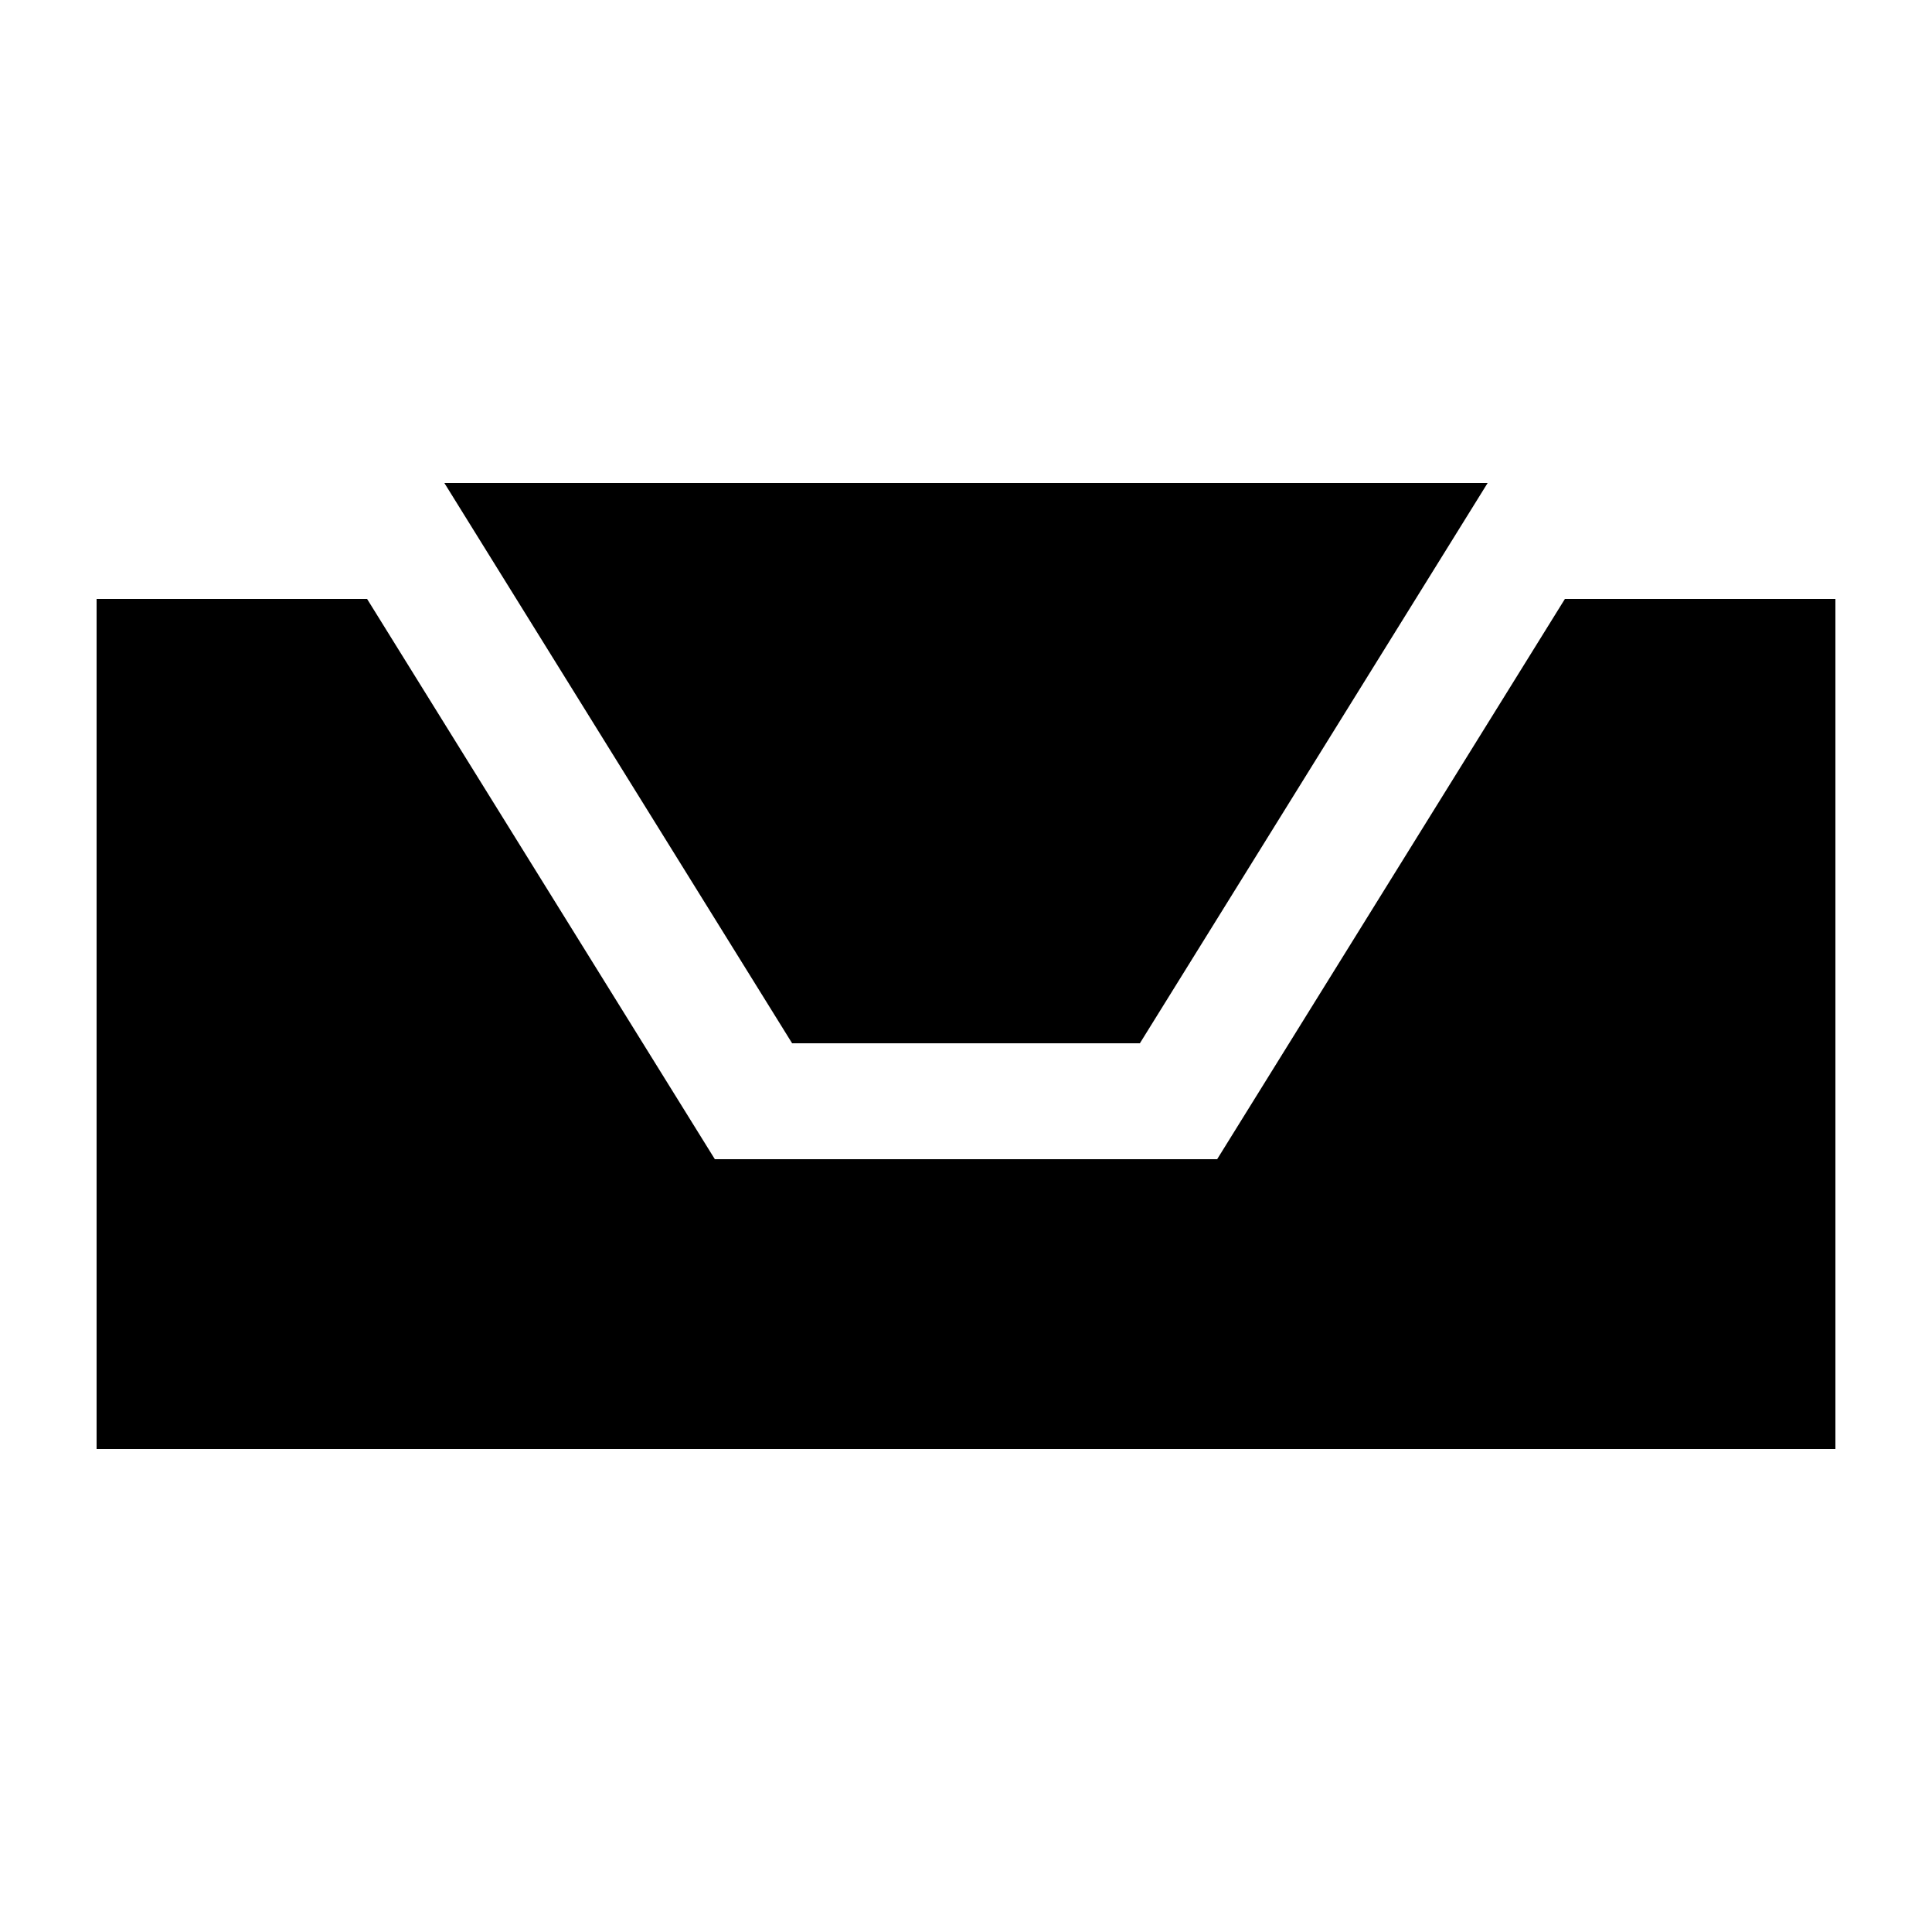
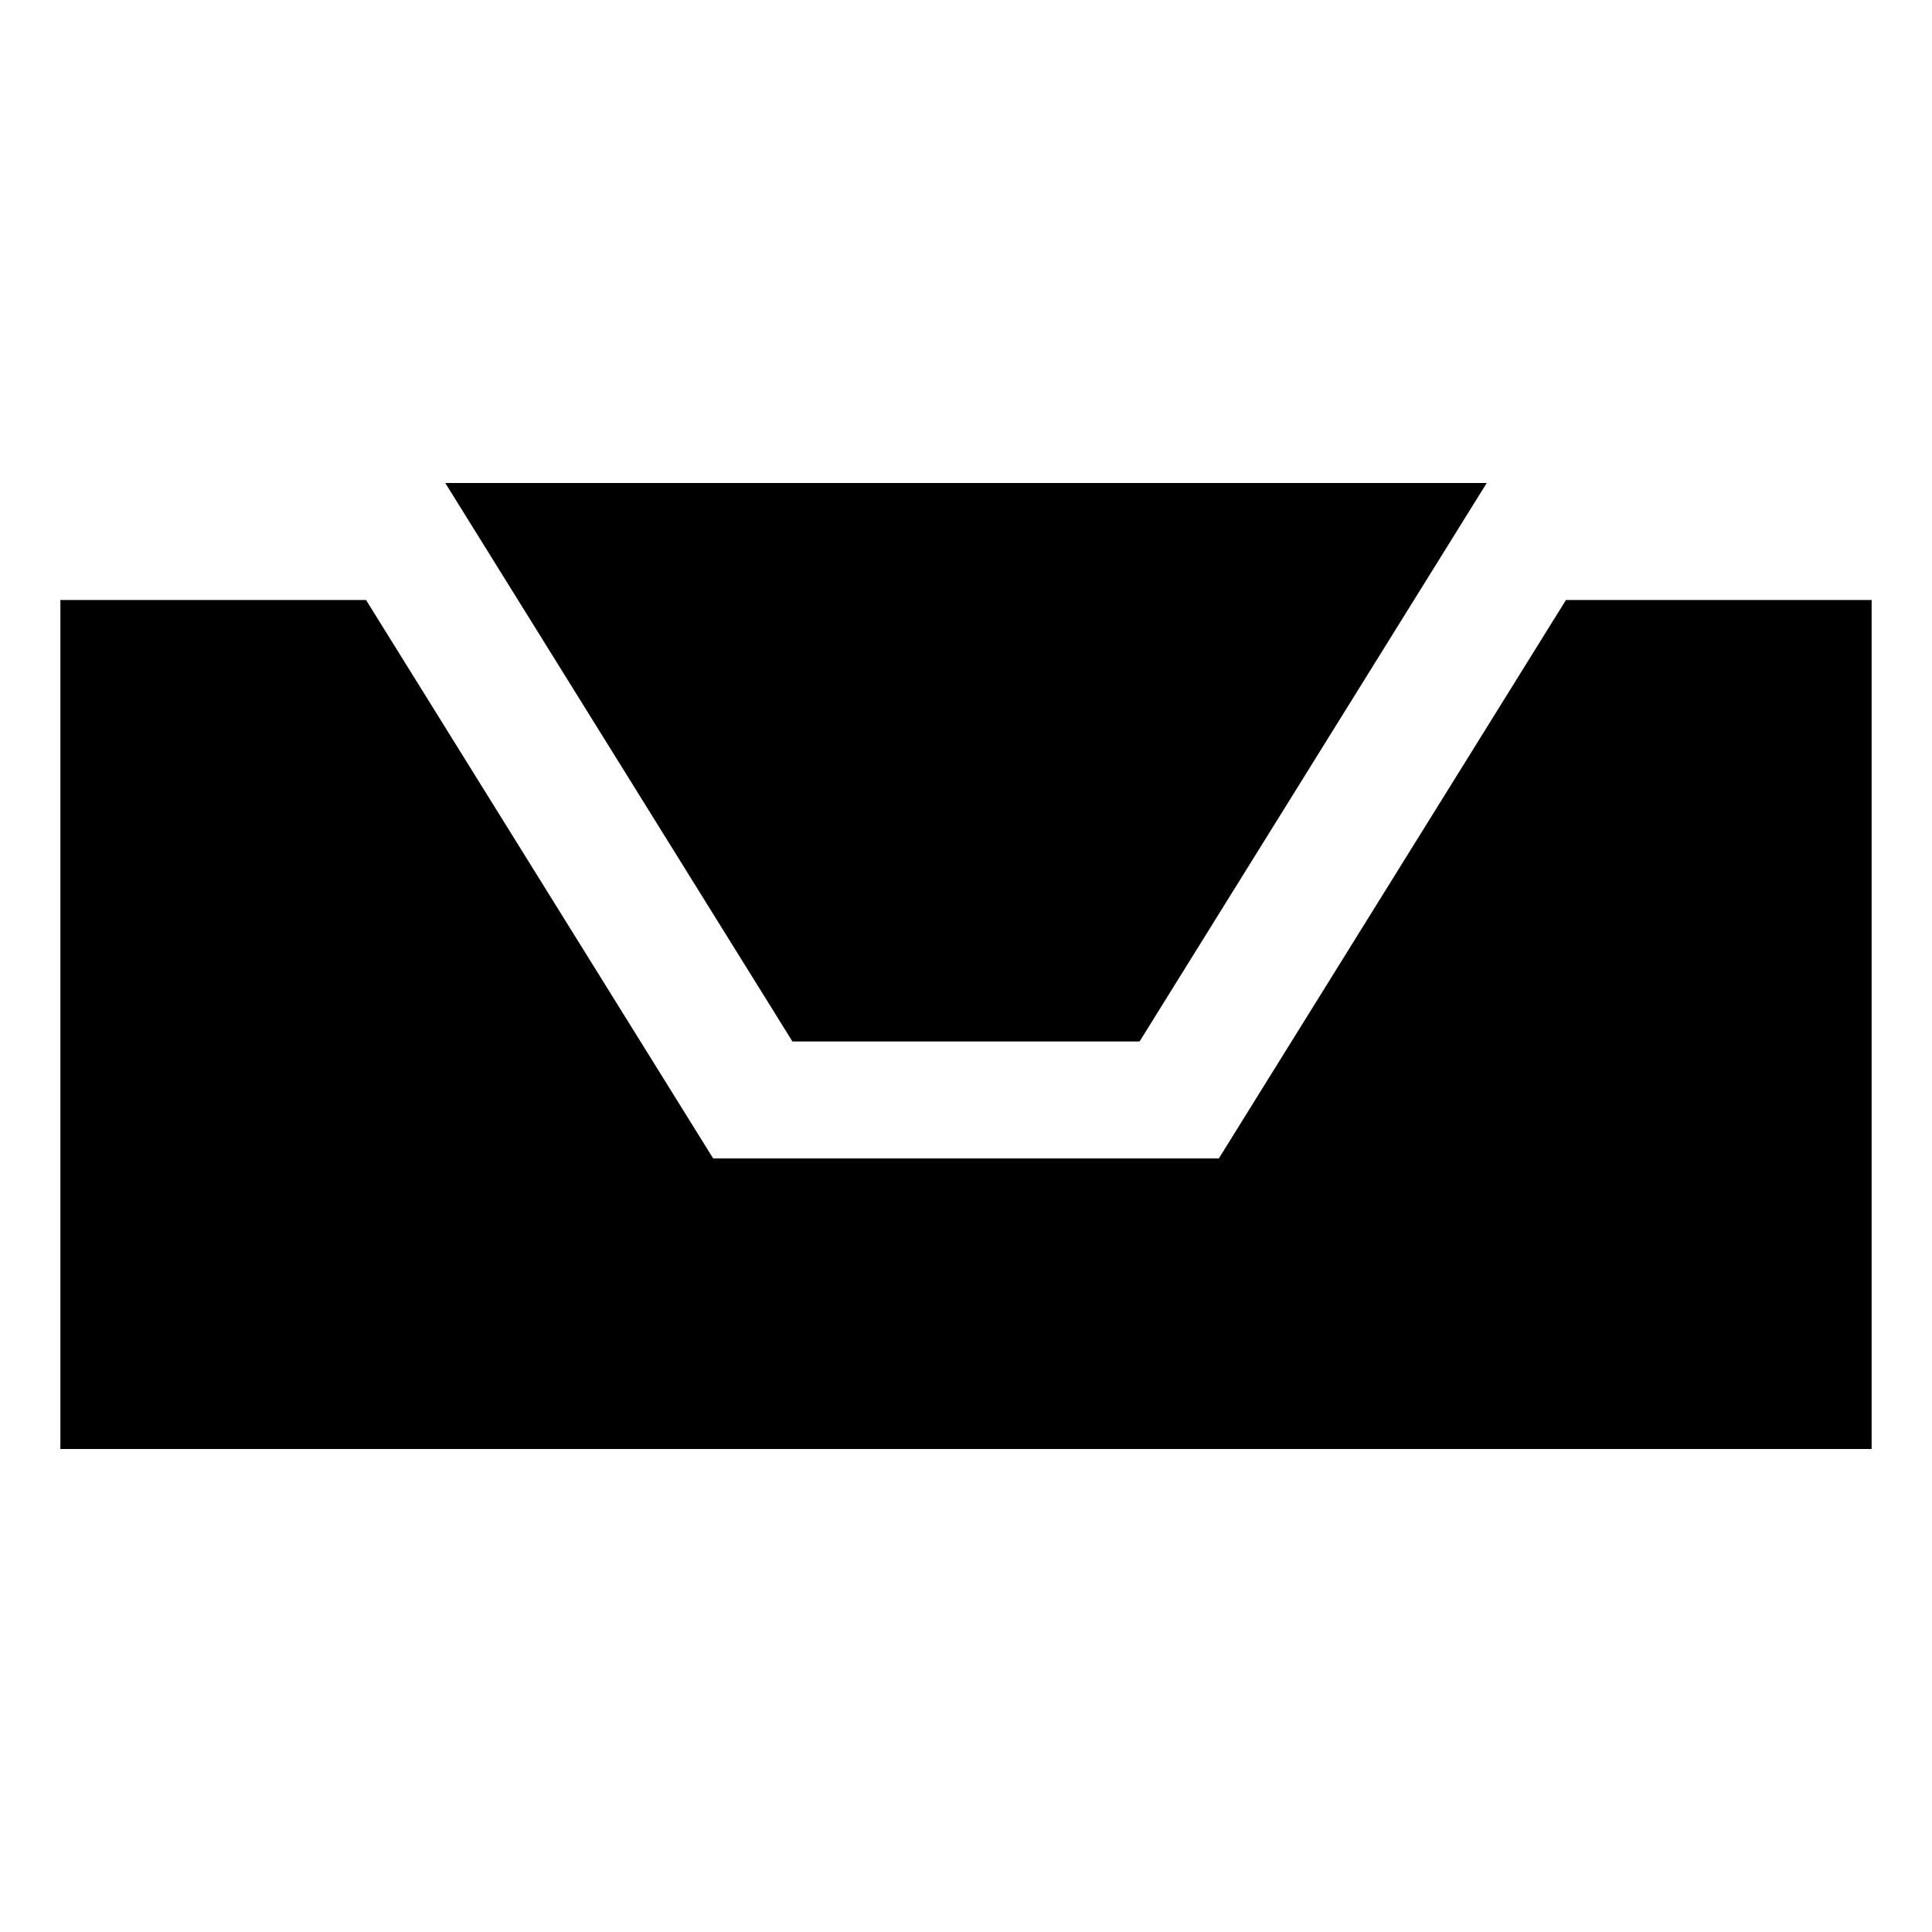
- <svg xmlns="http://www.w3.org/2000/svg" width="100" height="100" viewBox="0 0 100 100" fill="currentColor" class="r6data__loadout r6data__loadout__attachment" id="attachment">
-   <path d="M5 31H19L37 60H63L81 31H95V75H5Z" />
-   <path d="M23 25H77L59 54H41Z" />
+ <svg xmlns="http://www.w3.org/2000/svg" width="512" height="512" viewBox="0 0 512 512" fill="currentColor" class="r6data__loadout r6data__loadout__attachment" id="attachment">
+   <path d="M16 159H97L189 307H323L415 159H496V384H16Z" />
+   <path d="M118 128H394L302 276H210Z" />
</svg>
